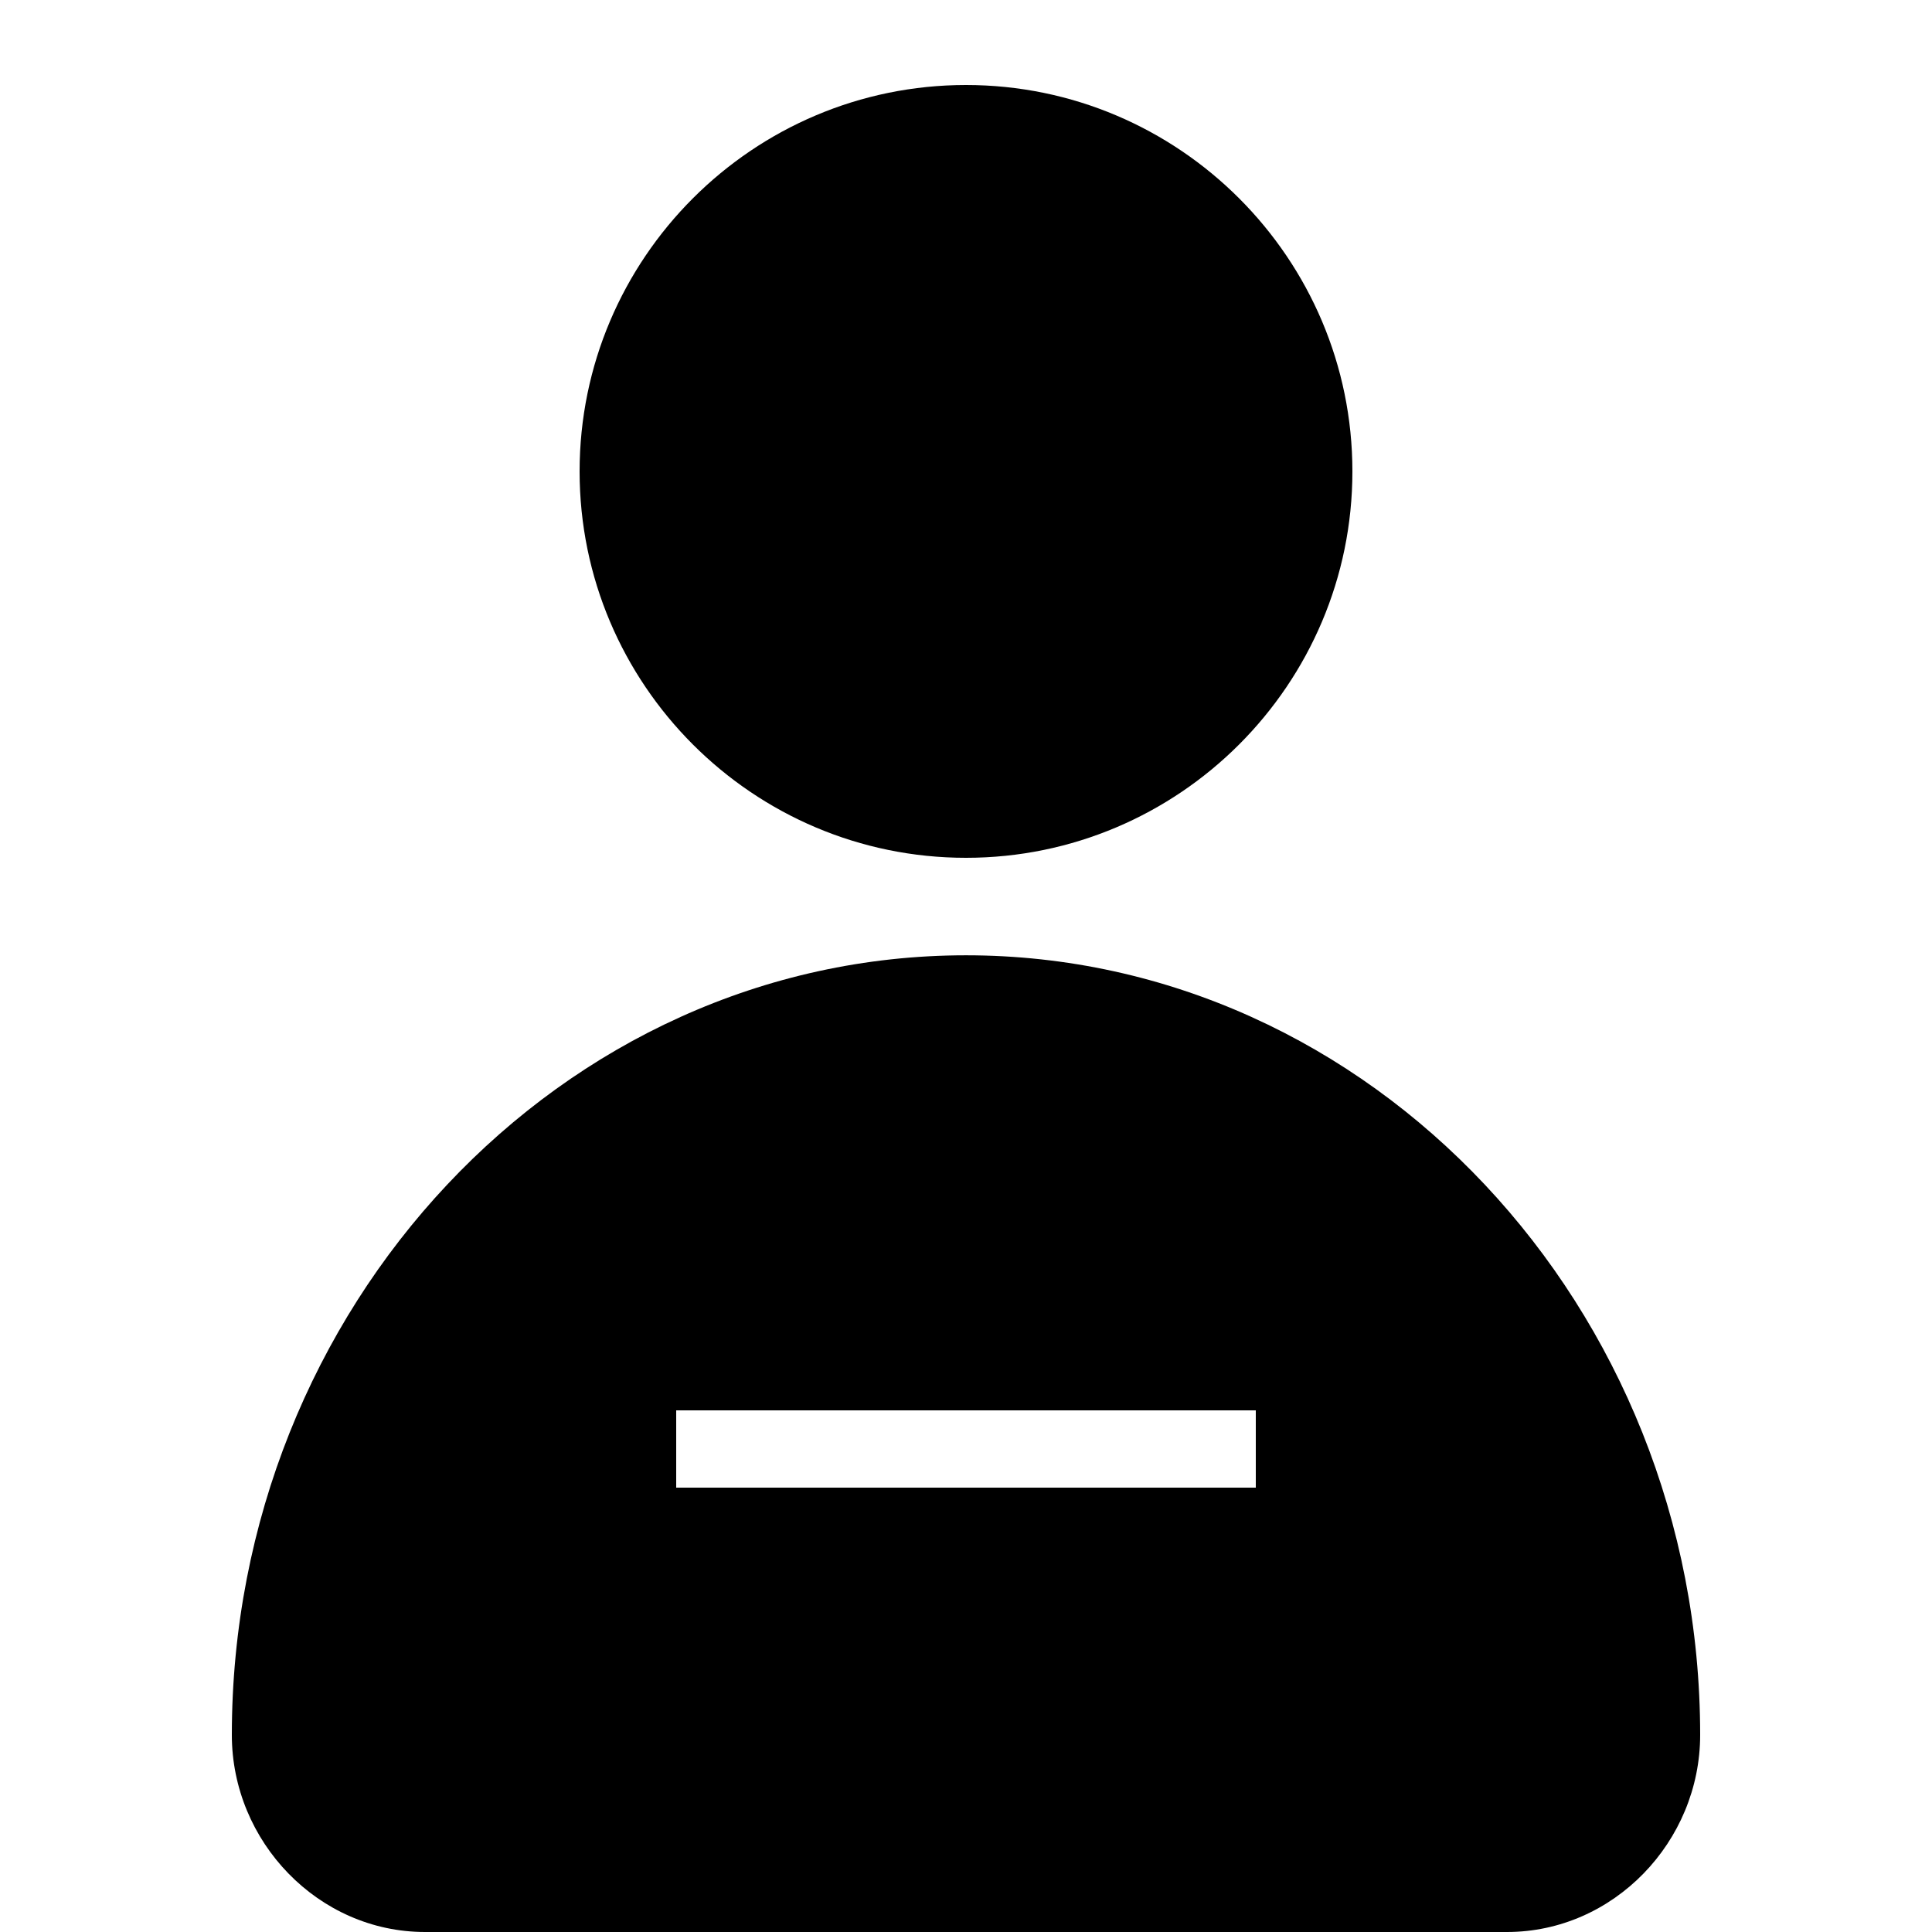
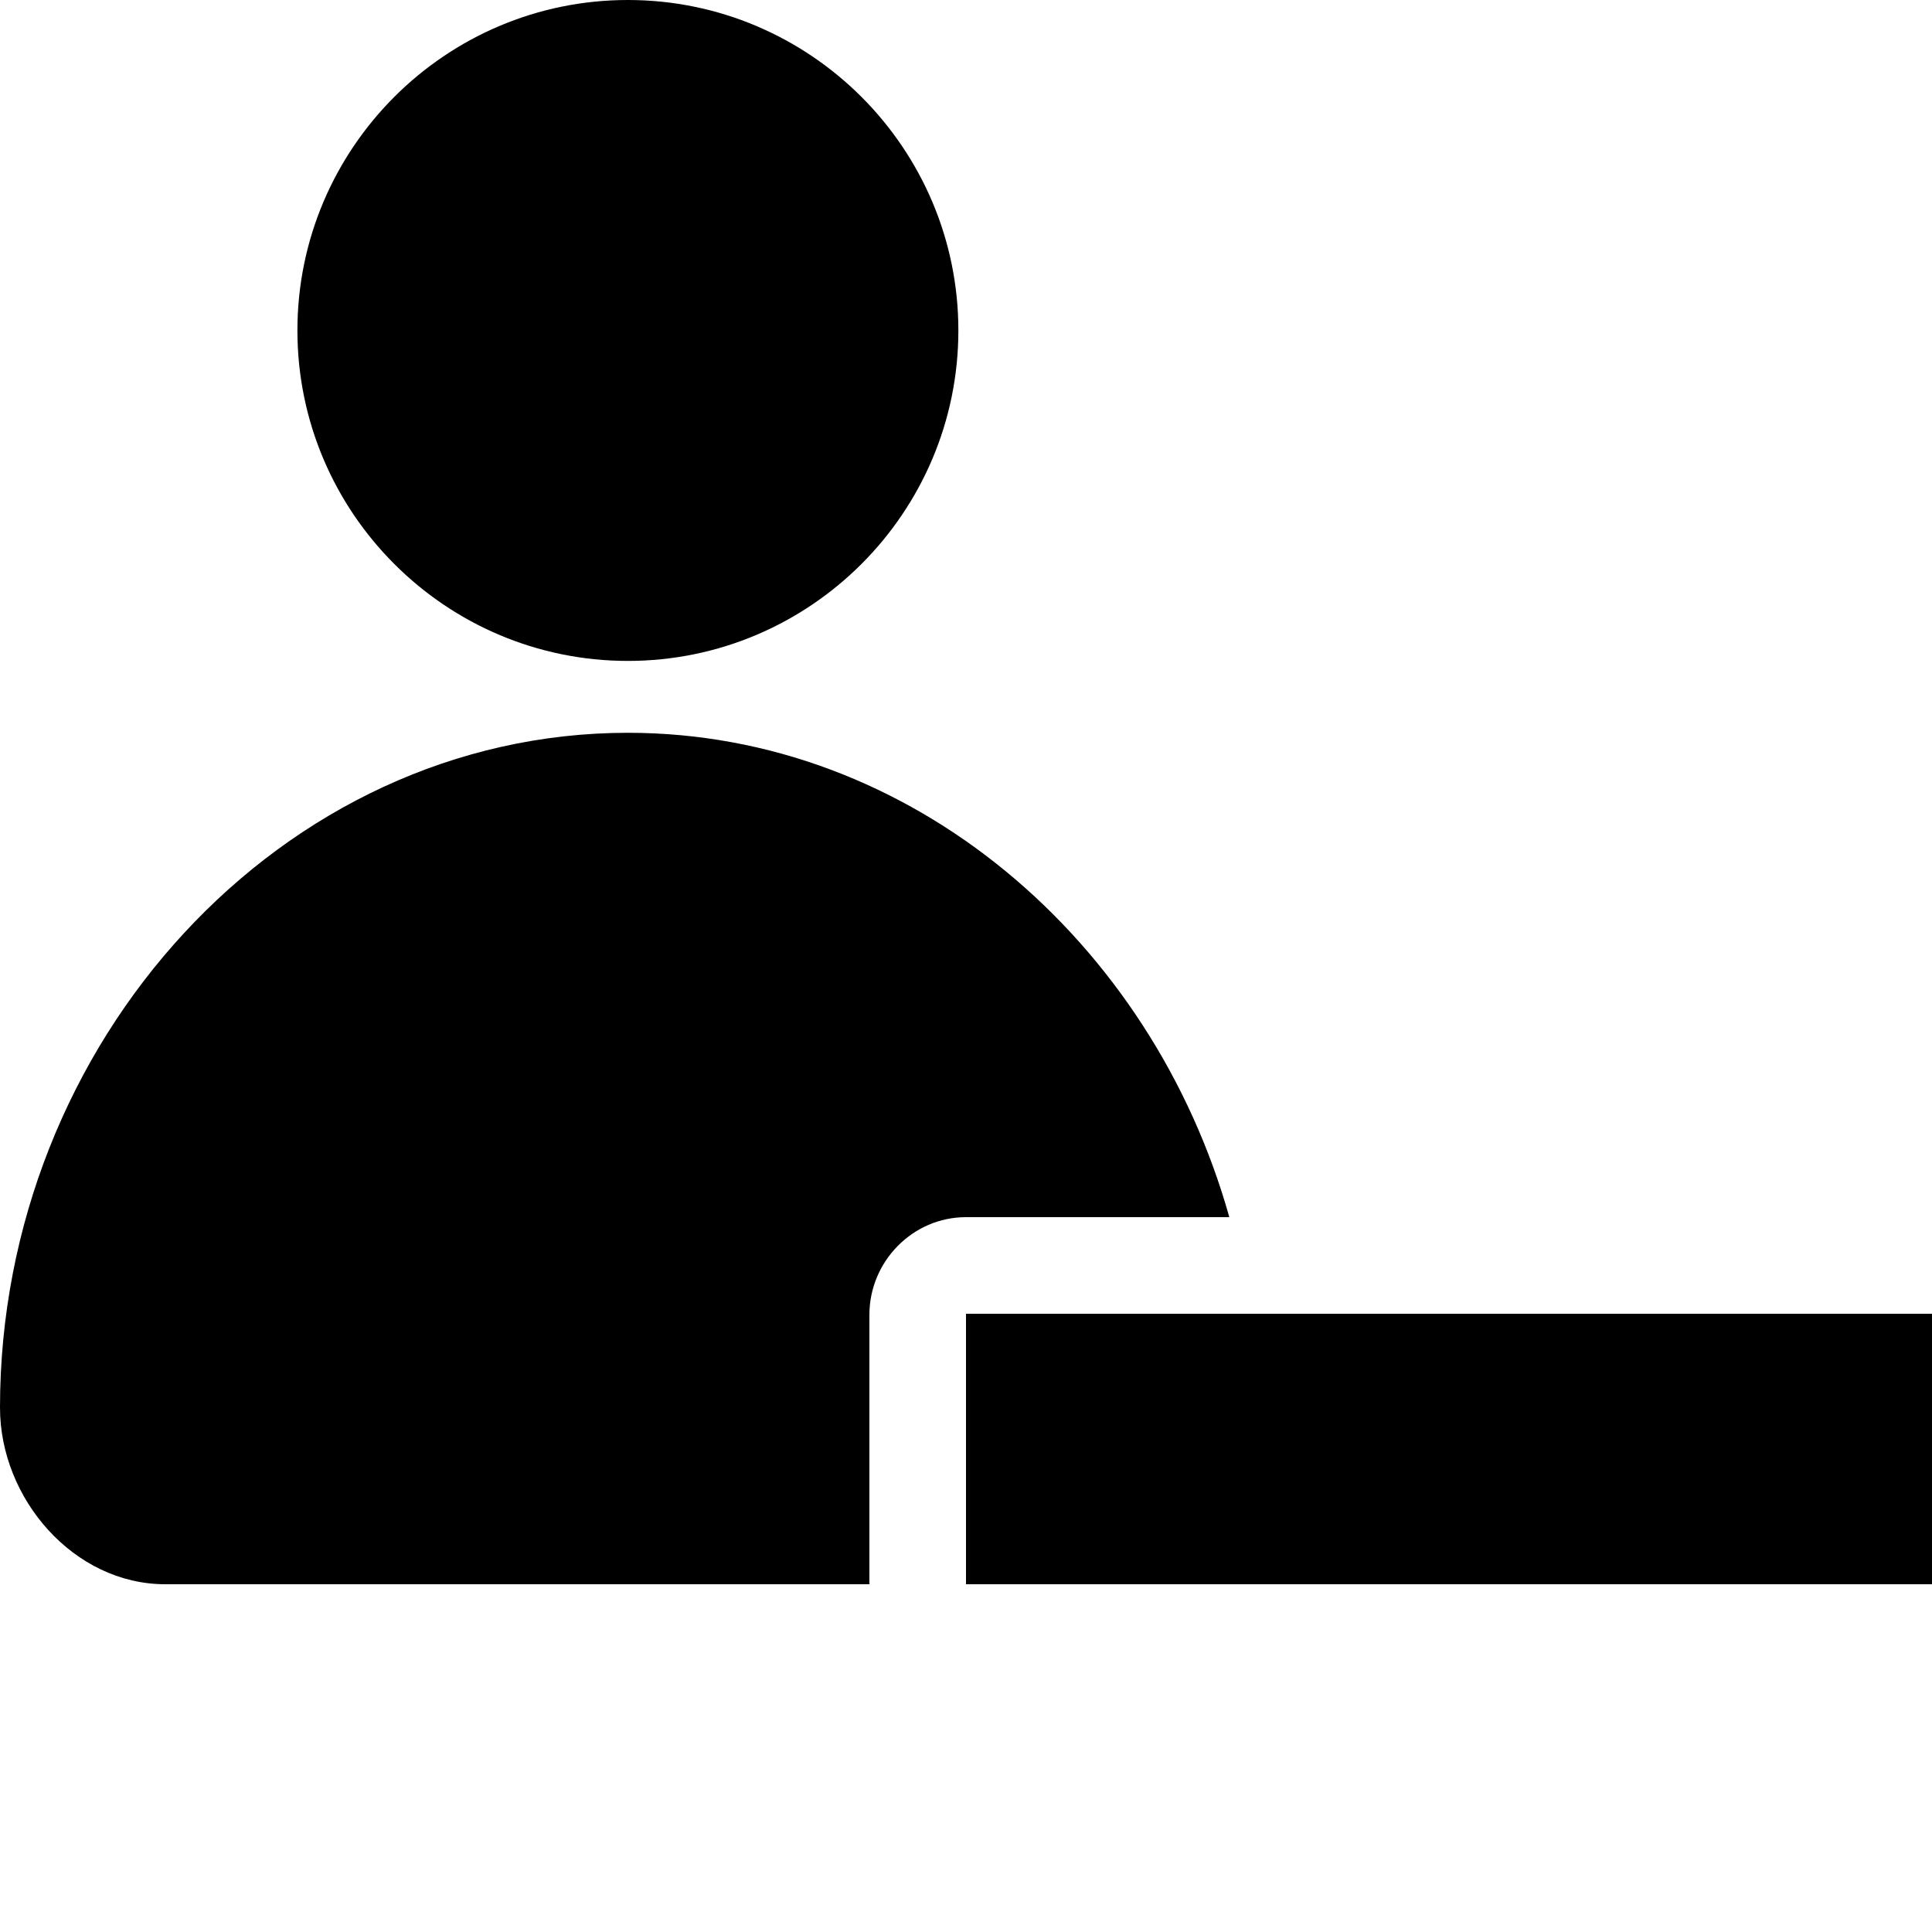
<svg xmlns="http://www.w3.org/2000/svg" version="1.1" x="0px" y="0px" width="100px" height="100px" viewBox="0 0 100 100" enable-background="new 0 0 100 100" xml:space="preserve">
  <g id="Layer_3" display="none">
</g>
  <g id="Your_Icon">
</g>
  <g id="Layer_4">
-     <path d="M49.999,4.4C38.972,4.4,30,13.373,30,24.4s8.972,20,19.999,20C61.028,44.4,70,35.428,70,24.4S61.028,4.4,49.999,4.4z" />
    <g>
-       <path d="M50,49.446c-20.953,0-38,18.213-38,40.354c0,5.522,4.477,10.2,10,10.2h56c5.523,0,10-4.678,10-10.2    C88,67.659,70.953,49.446,50,49.446z M65,77H35v-4h30V77z" />
+       <path d="M45,68.056C45,65.294,47.239,63,50,63h13.63C59.61,48.697,47.18,37.929,32.5,37.929C14.579,37.929,0,53.922,0,72.859    C0,77.583,3.829,82,8.552,82h36.464C45.014,82,45,81.999,45,81.944V68.056z" />
+       <path d="M32.499,34.209c9.432,0,17.106-7.674,17.106-17.105C49.605,7.671,41.931,0,32.499,0c-9.432,0-17.105,7.671-17.105,17.104    C15.394,26.535,23.067,34.209,32.499,34.209z" />
+       <rect x="50" y="68" width="50" height="14" />
    </g>
  </g>
</svg>
